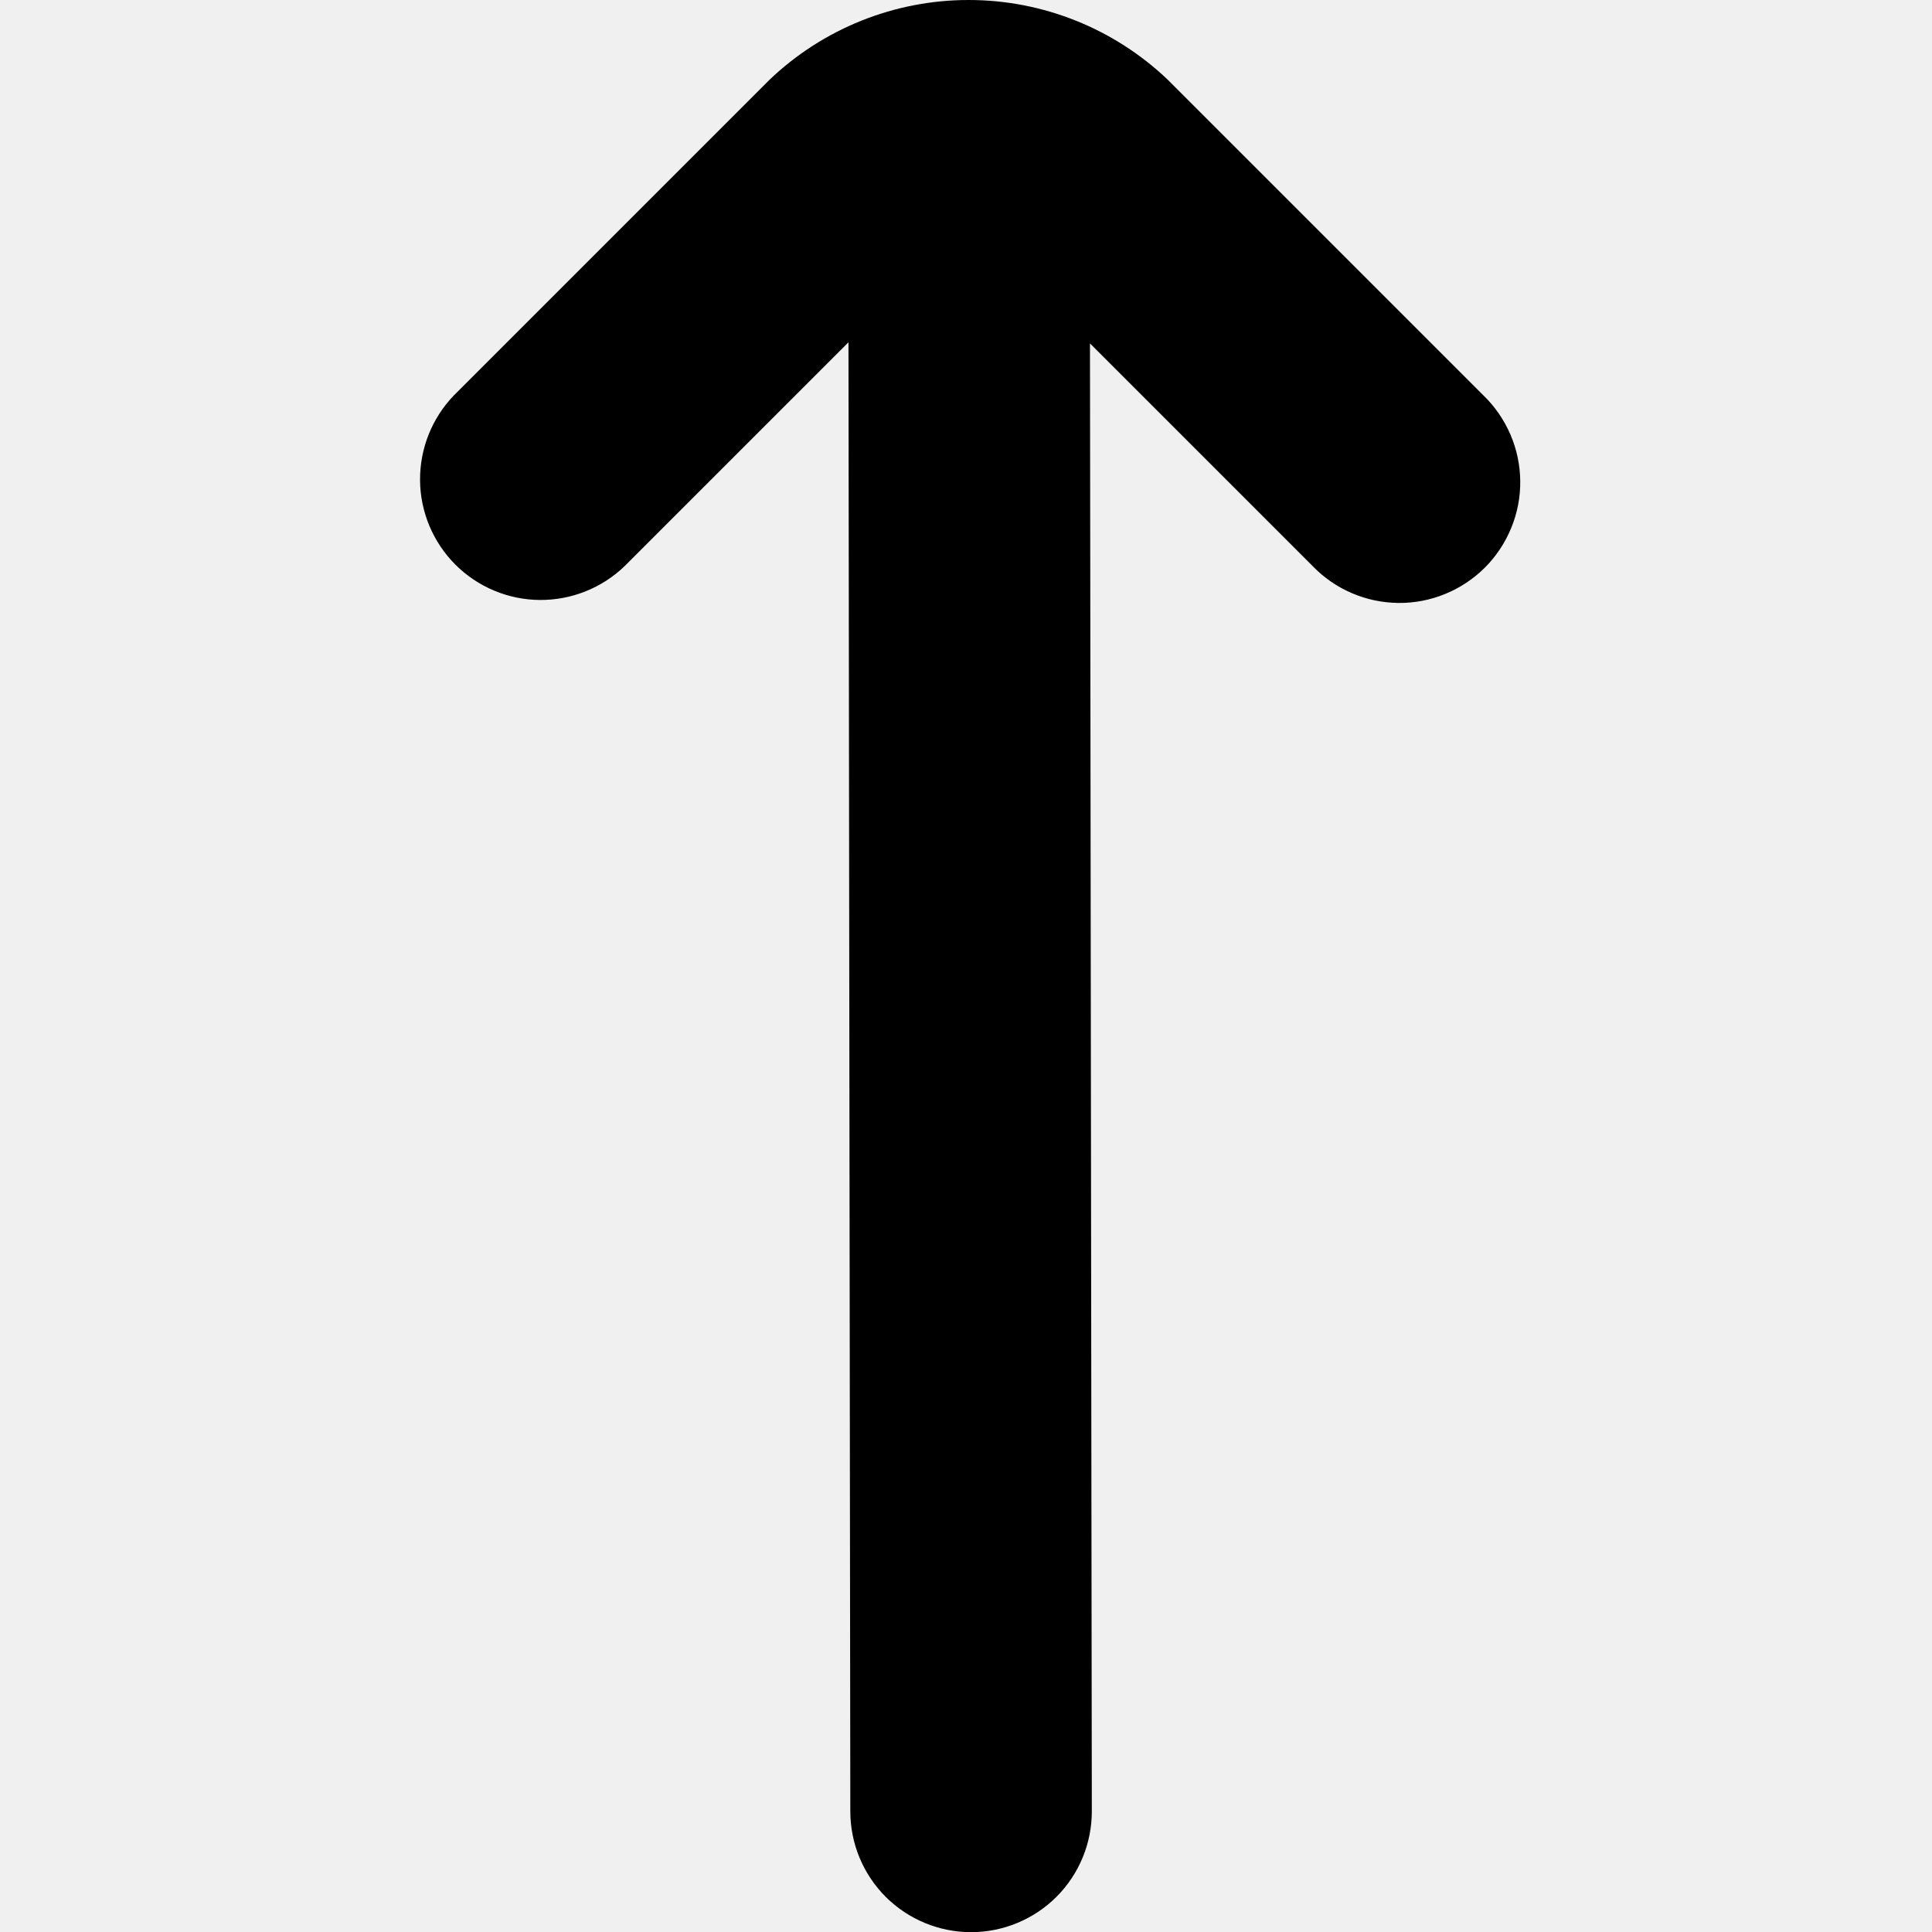
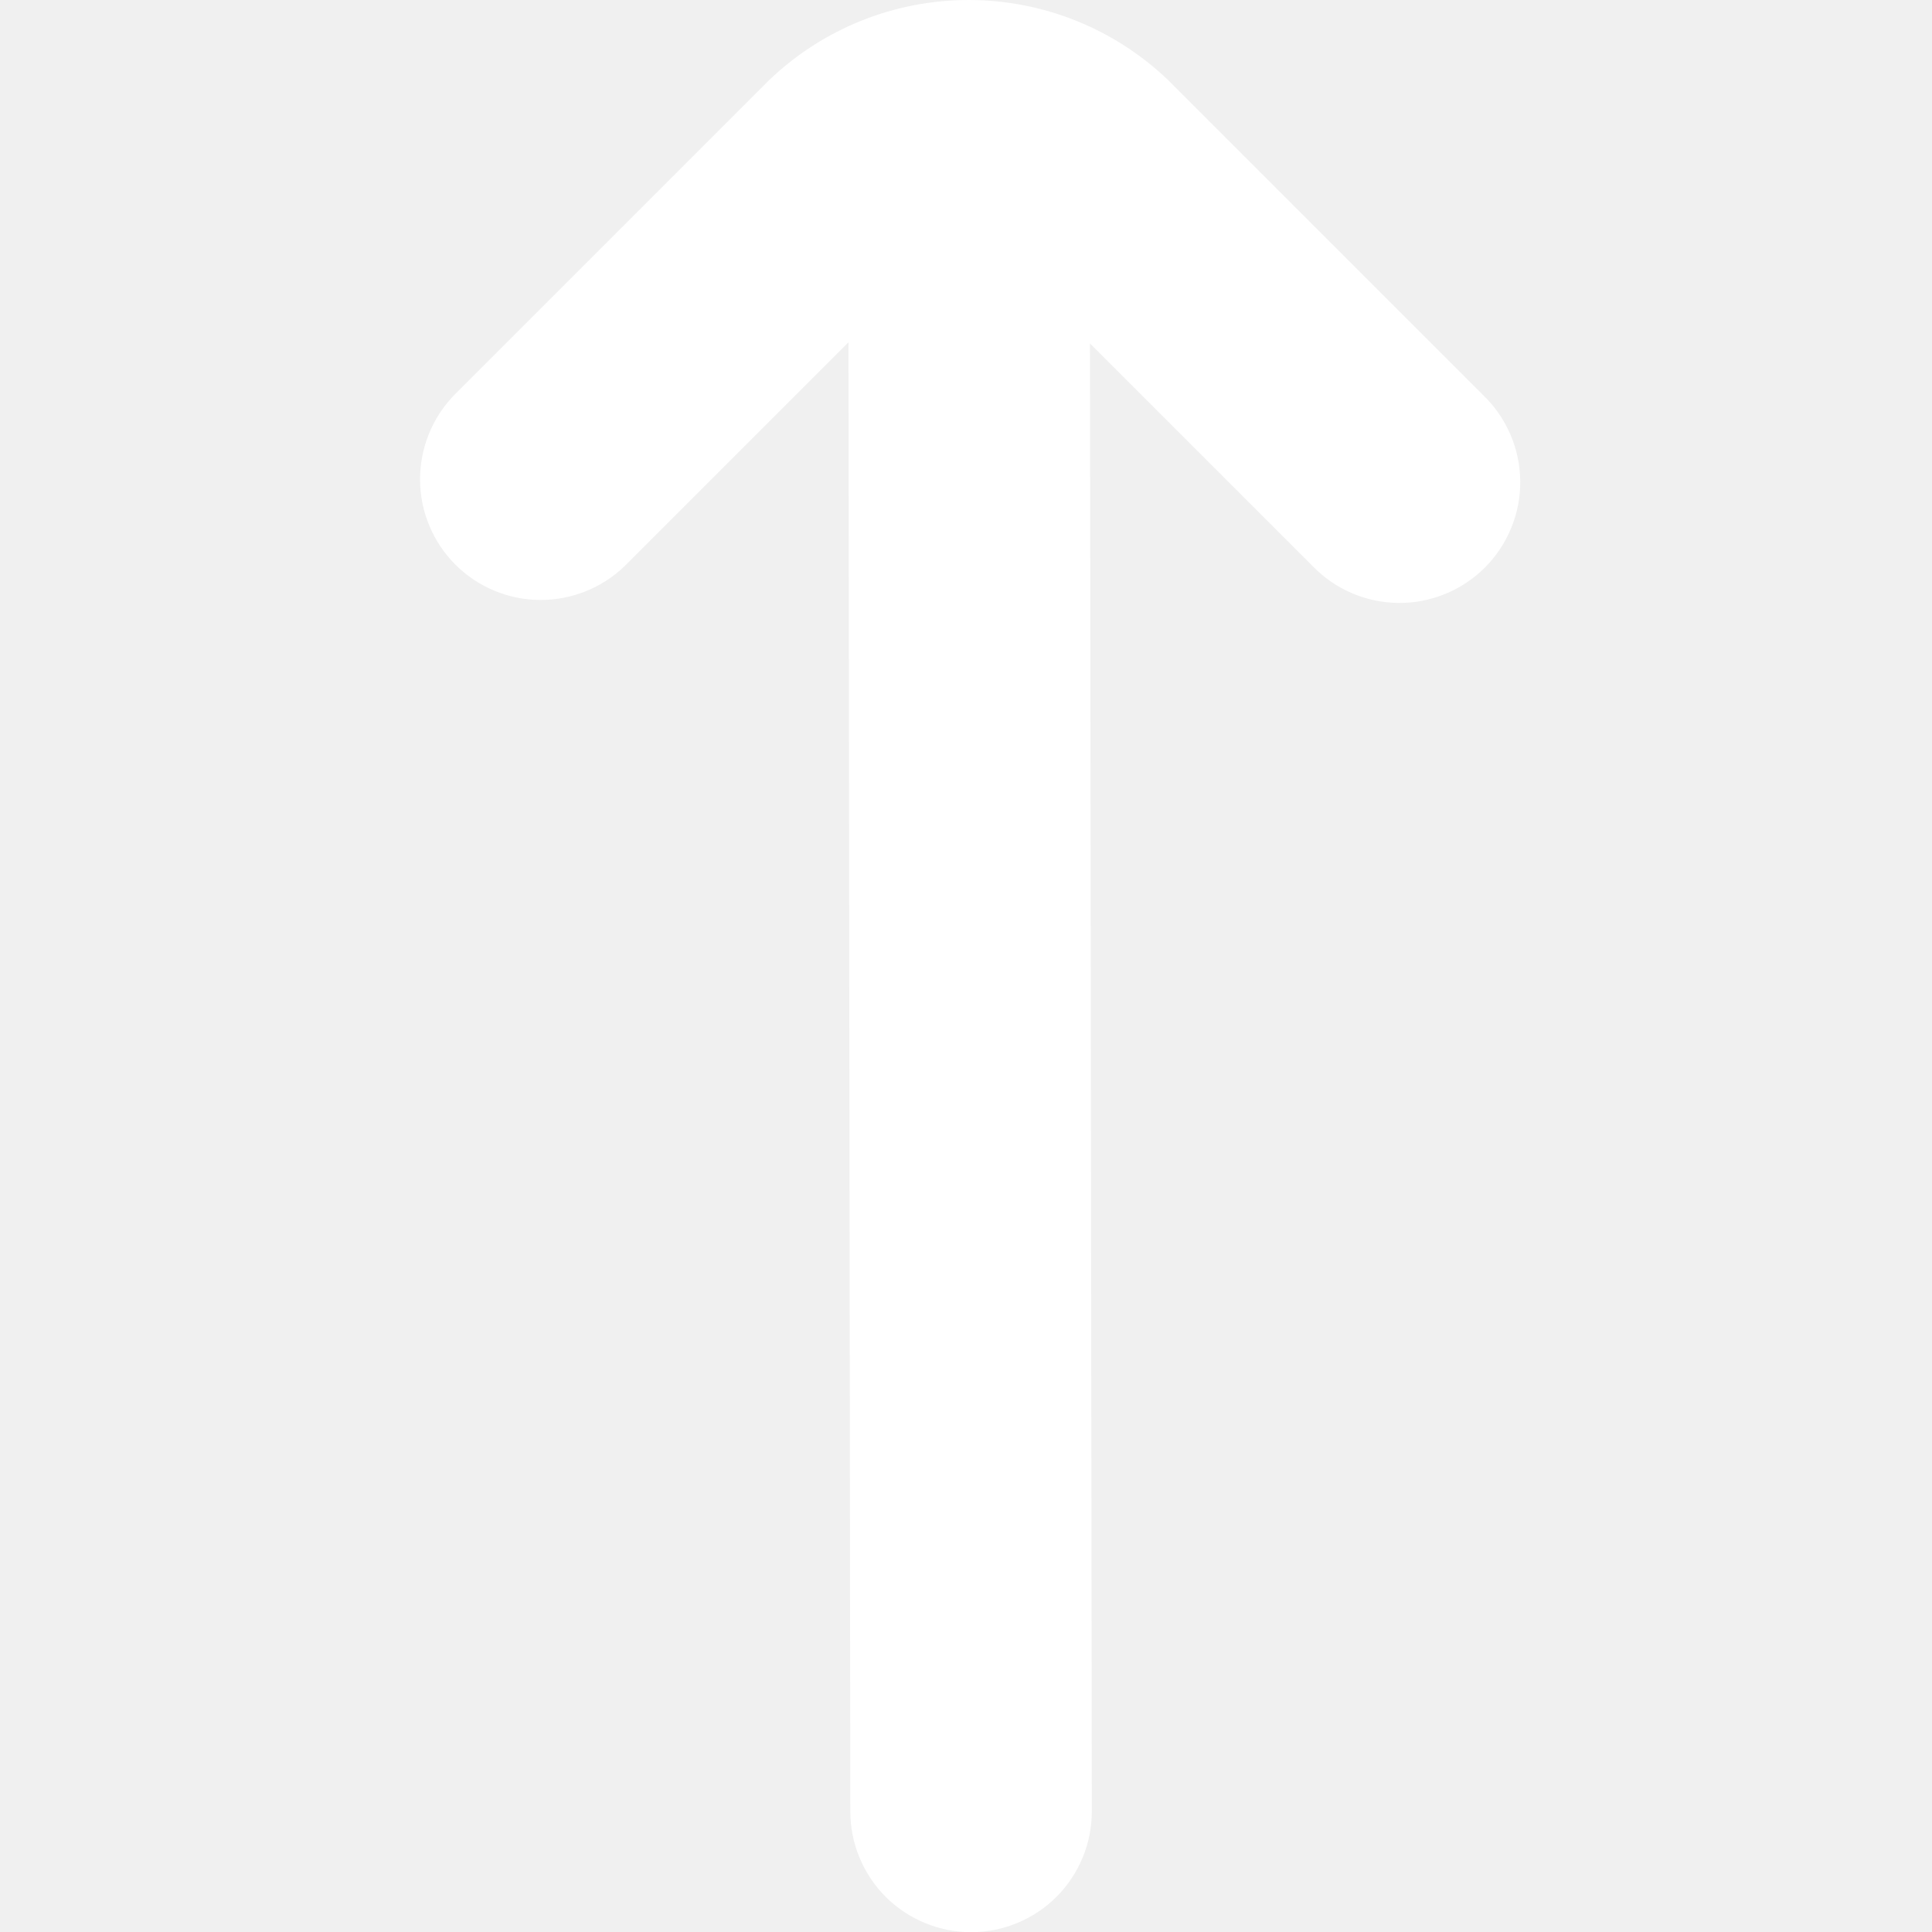
<svg xmlns="http://www.w3.org/2000/svg" width="24" height="24" viewBox="0 0 24 24" fill="none">
  <g clip-path="url(#clip0_574_162)">
-     <path d="M18.427 4.911L14.508 0.992C13.841 0.355 12.955 -0 12.033 -0C11.111 -0 10.225 0.355 9.558 0.992L5.639 4.911C5.366 5.194 5.215 5.573 5.218 5.966C5.221 6.359 5.379 6.736 5.657 7.014C5.935 7.292 6.312 7.45 6.705 7.453C7.098 7.456 7.477 7.305 7.76 7.032L10.54 4.252L10.563 22.502C10.563 22.9 10.721 23.281 11.002 23.563C11.284 23.844 11.665 24.002 12.063 24.002V24.002C12.461 24.002 12.842 23.844 13.124 23.563C13.405 23.281 13.563 22.9 13.563 22.502L13.54 4.266L16.306 7.032C16.444 7.175 16.61 7.29 16.793 7.368C16.976 7.447 17.173 7.488 17.372 7.49C17.571 7.492 17.768 7.454 17.953 7.378C18.137 7.303 18.305 7.191 18.446 7.051C18.586 6.91 18.698 6.742 18.773 6.558C18.849 6.374 18.887 6.176 18.885 5.977C18.883 5.778 18.842 5.581 18.763 5.398C18.684 5.215 18.57 5.049 18.427 4.911V4.911Z" fill="black" />
+     <path d="M18.427 4.911L14.508 0.992C13.841 0.355 12.955 -0 12.033 -0C11.111 -0 10.225 0.355 9.558 0.992L5.639 4.911C5.366 5.194 5.215 5.573 5.218 5.966C5.221 6.359 5.379 6.736 5.657 7.014C5.935 7.292 6.312 7.45 6.705 7.453C7.098 7.456 7.477 7.305 7.76 7.032L10.54 4.252L10.563 22.502C10.563 22.9 10.721 23.281 11.002 23.563C11.284 23.844 11.665 24.002 12.063 24.002V24.002C12.461 24.002 12.842 23.844 13.124 23.563C13.405 23.281 13.563 22.9 13.563 22.502L13.54 4.266L16.306 7.032C16.444 7.175 16.61 7.29 16.793 7.368C16.976 7.447 17.173 7.488 17.372 7.49C17.571 7.492 17.768 7.454 17.953 7.378C18.137 7.303 18.305 7.191 18.446 7.051C18.586 6.91 18.698 6.742 18.773 6.558C18.849 6.374 18.887 6.176 18.885 5.977C18.883 5.778 18.842 5.581 18.763 5.398C18.684 5.215 18.57 5.049 18.427 4.911V4.911Z" fill="white" />
  </g>
  <defs>
    <clipPath id="clip0_574_162">
      <rect width="24" height="24" fill="white" />
    </clipPath>
  </defs>
</svg>
